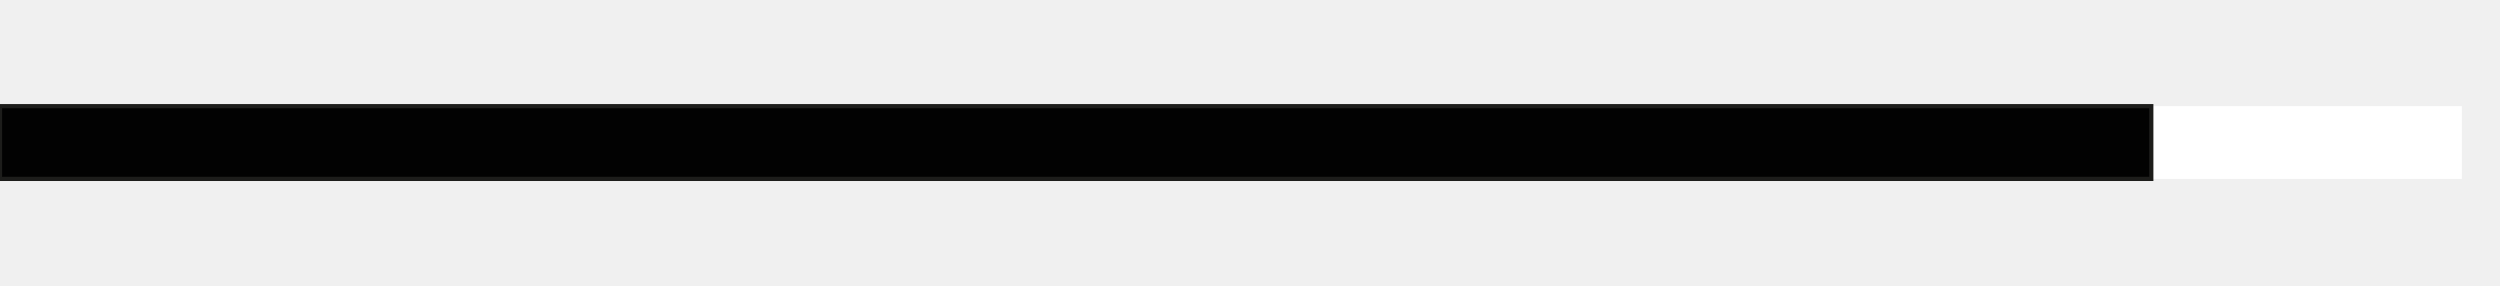
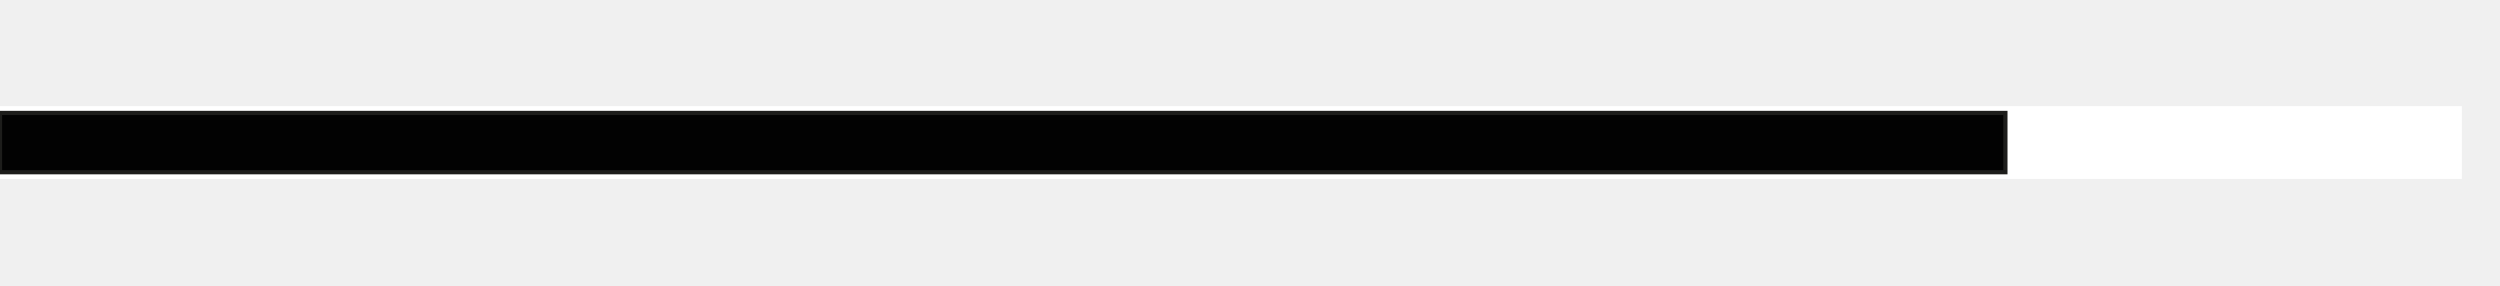
<svg xmlns="http://www.w3.org/2000/svg" id="Layer_1" data-name="Layer 1" viewBox="0 0 595.28 67.89">
  <defs>
    <style>.cls-1{fill:#fff;}.cls-2{fill:#020202;stroke:#1d1d1b;stroke-miterlimit:10;}</style>
  </defs>
  <rect class="cls-1" y="25.28" width="586.2" height="17.32" />
-   <rect class="cls-2" y="25.28" width="512.25" height="17.32" />
+   <rect class="cls-2" y="26.89" width="477.51" height="14.12" />
</svg>
